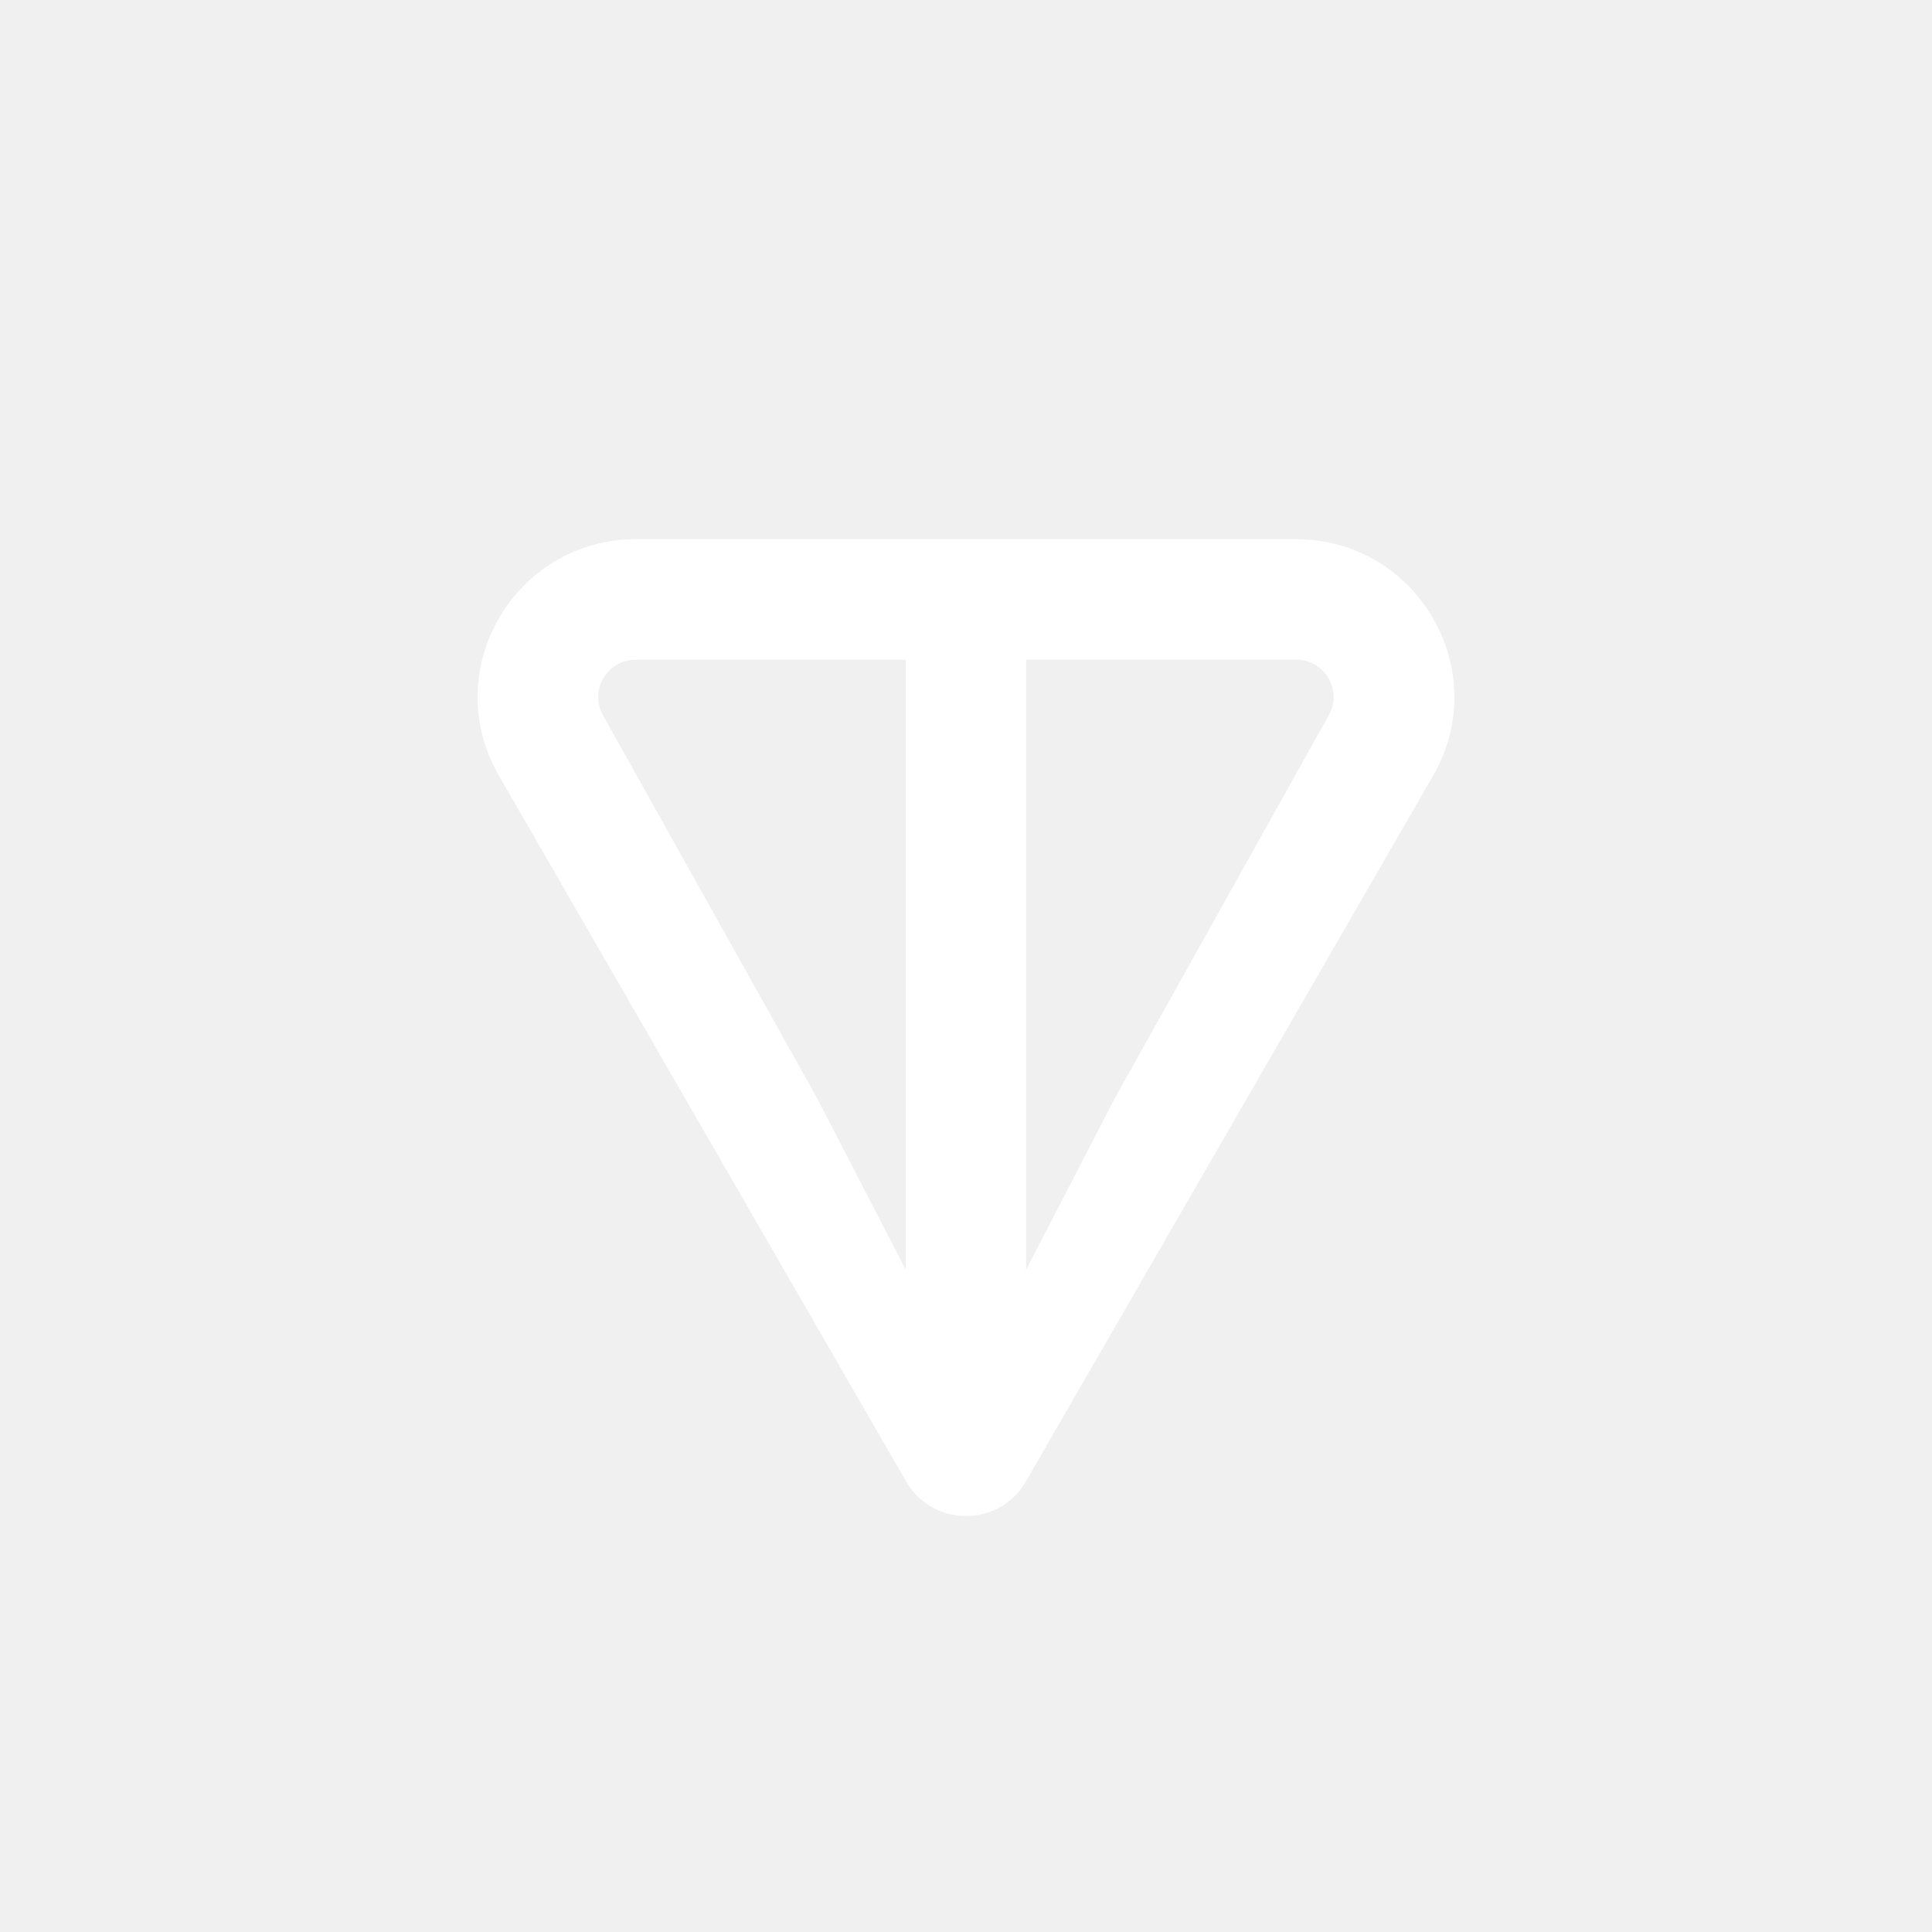
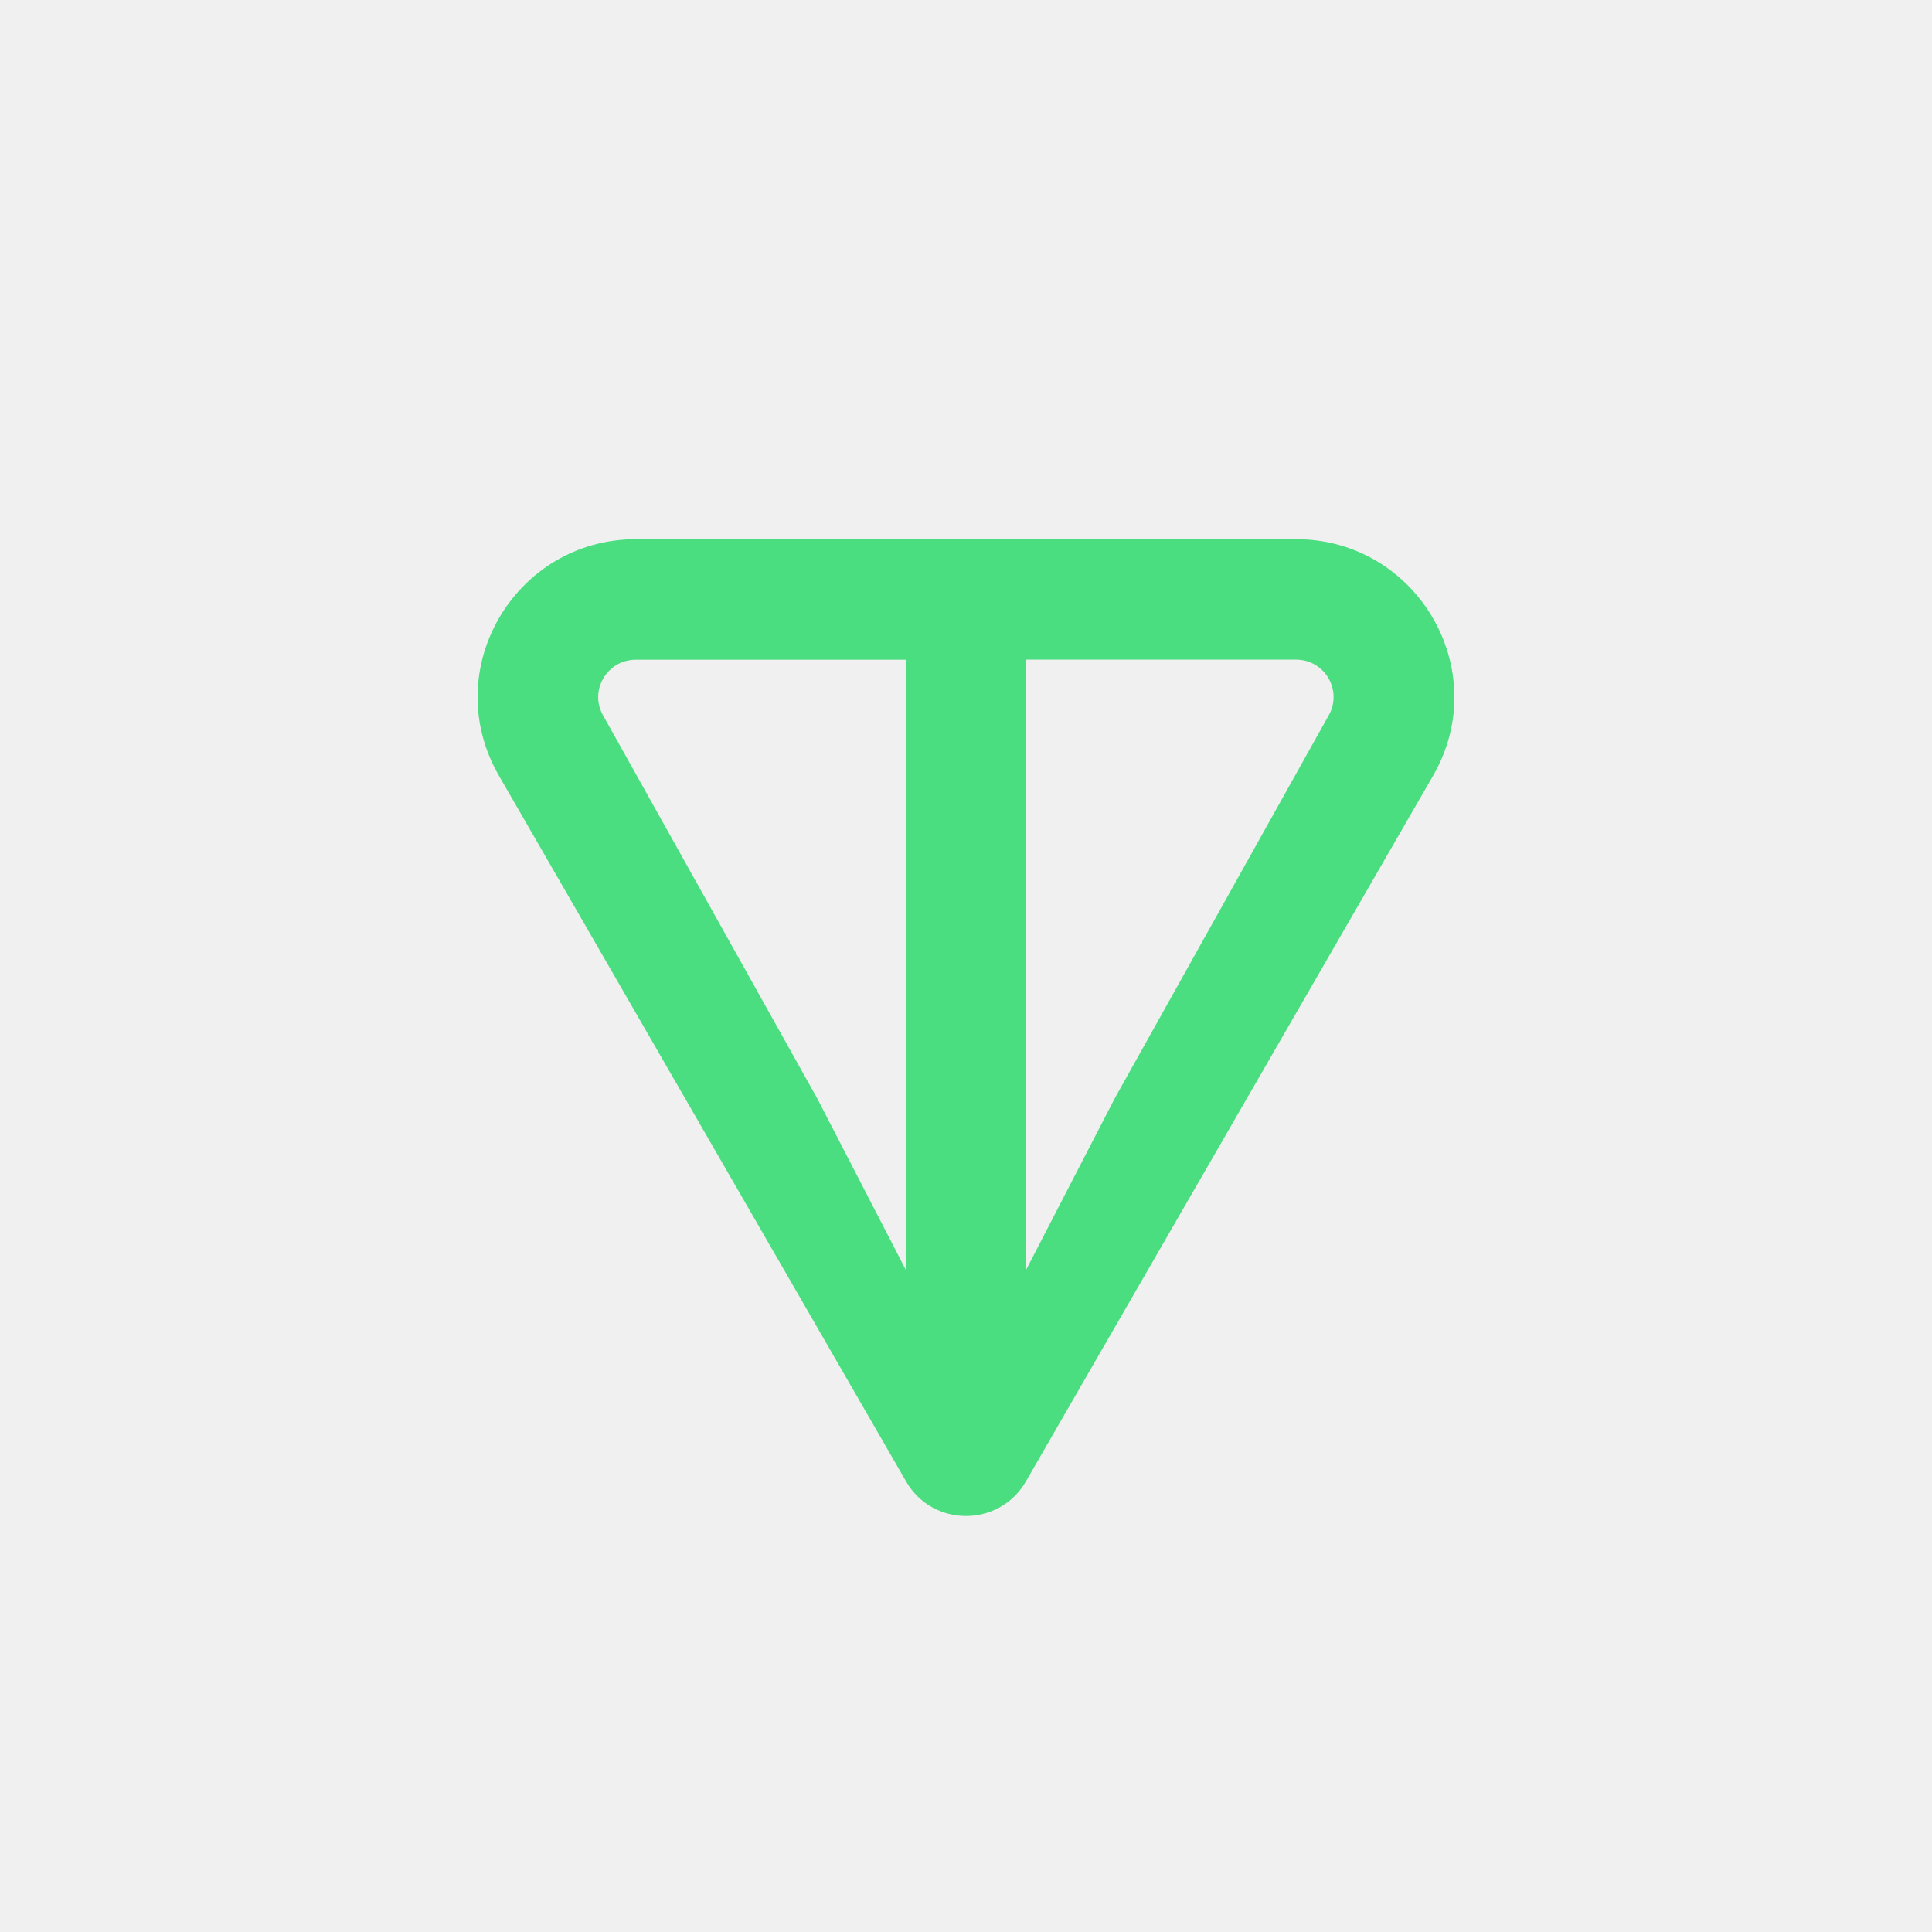
<svg xmlns="http://www.w3.org/2000/svg" width="56" height="56" viewBox="0 0 56 56" fill="none">
-   <path d="M37.56 15.628H18.439C14.923 15.628 12.694 19.42 14.463 22.486L26.264 42.941C27.035 44.276 28.964 44.276 29.735 42.941L41.538 22.486C43.304 19.425 41.076 15.628 37.563 15.628H37.56ZM26.255 36.807L23.685 31.833L17.483 20.741C17.074 20.032 17.579 19.122 18.436 19.122H26.252V36.809L26.255 36.807ZM38.511 20.739L32.312 31.835L29.742 36.807V19.119H37.558C38.415 19.119 38.92 20.029 38.511 20.739Z" fill="white" />
+   <path d="M37.56 15.628H18.439C14.923 15.628 12.694 19.42 14.463 22.486L26.264 42.941C27.035 44.276 28.964 44.276 29.735 42.941L41.538 22.486C43.304 19.425 41.076 15.628 37.563 15.628H37.56ZM26.255 36.807L23.685 31.833L17.483 20.741C17.074 20.032 17.579 19.122 18.436 19.122H26.252V36.809L26.255 36.807ZM38.511 20.739L32.312 31.835L29.742 36.807V19.119H37.558C38.415 19.119 38.92 20.029 38.511 20.739Z" fill="#4ade80" />
</svg>
